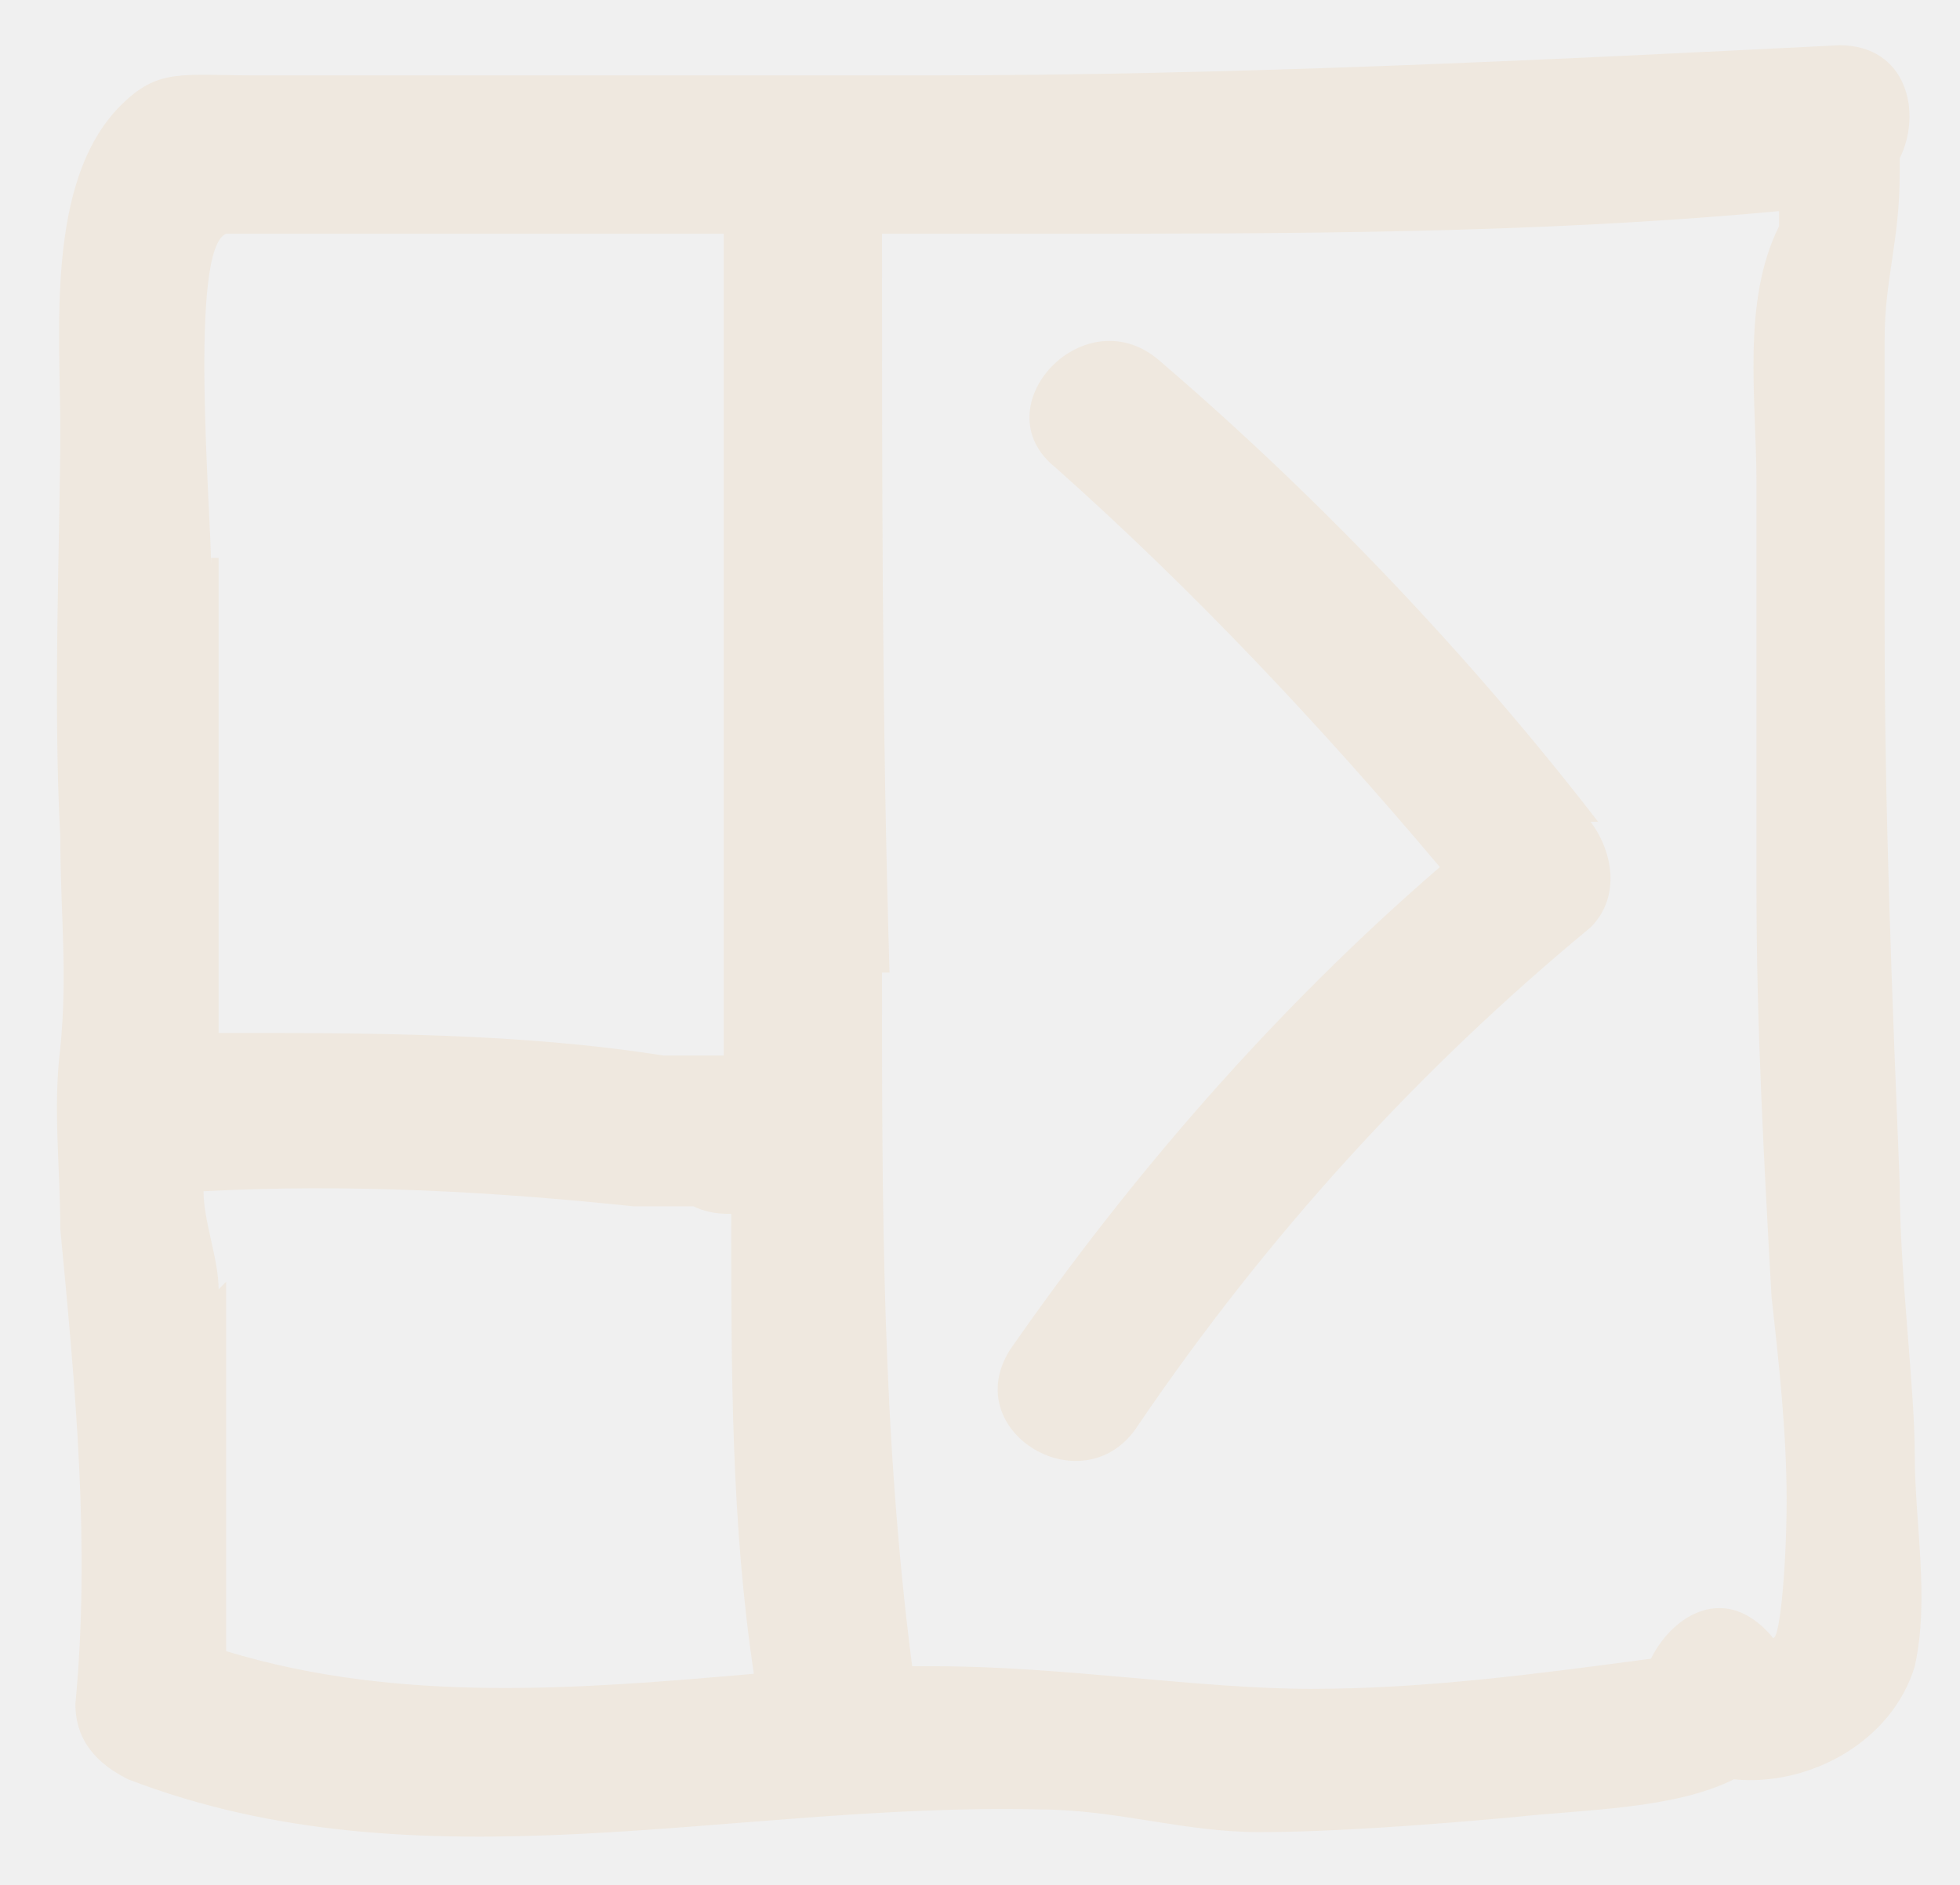
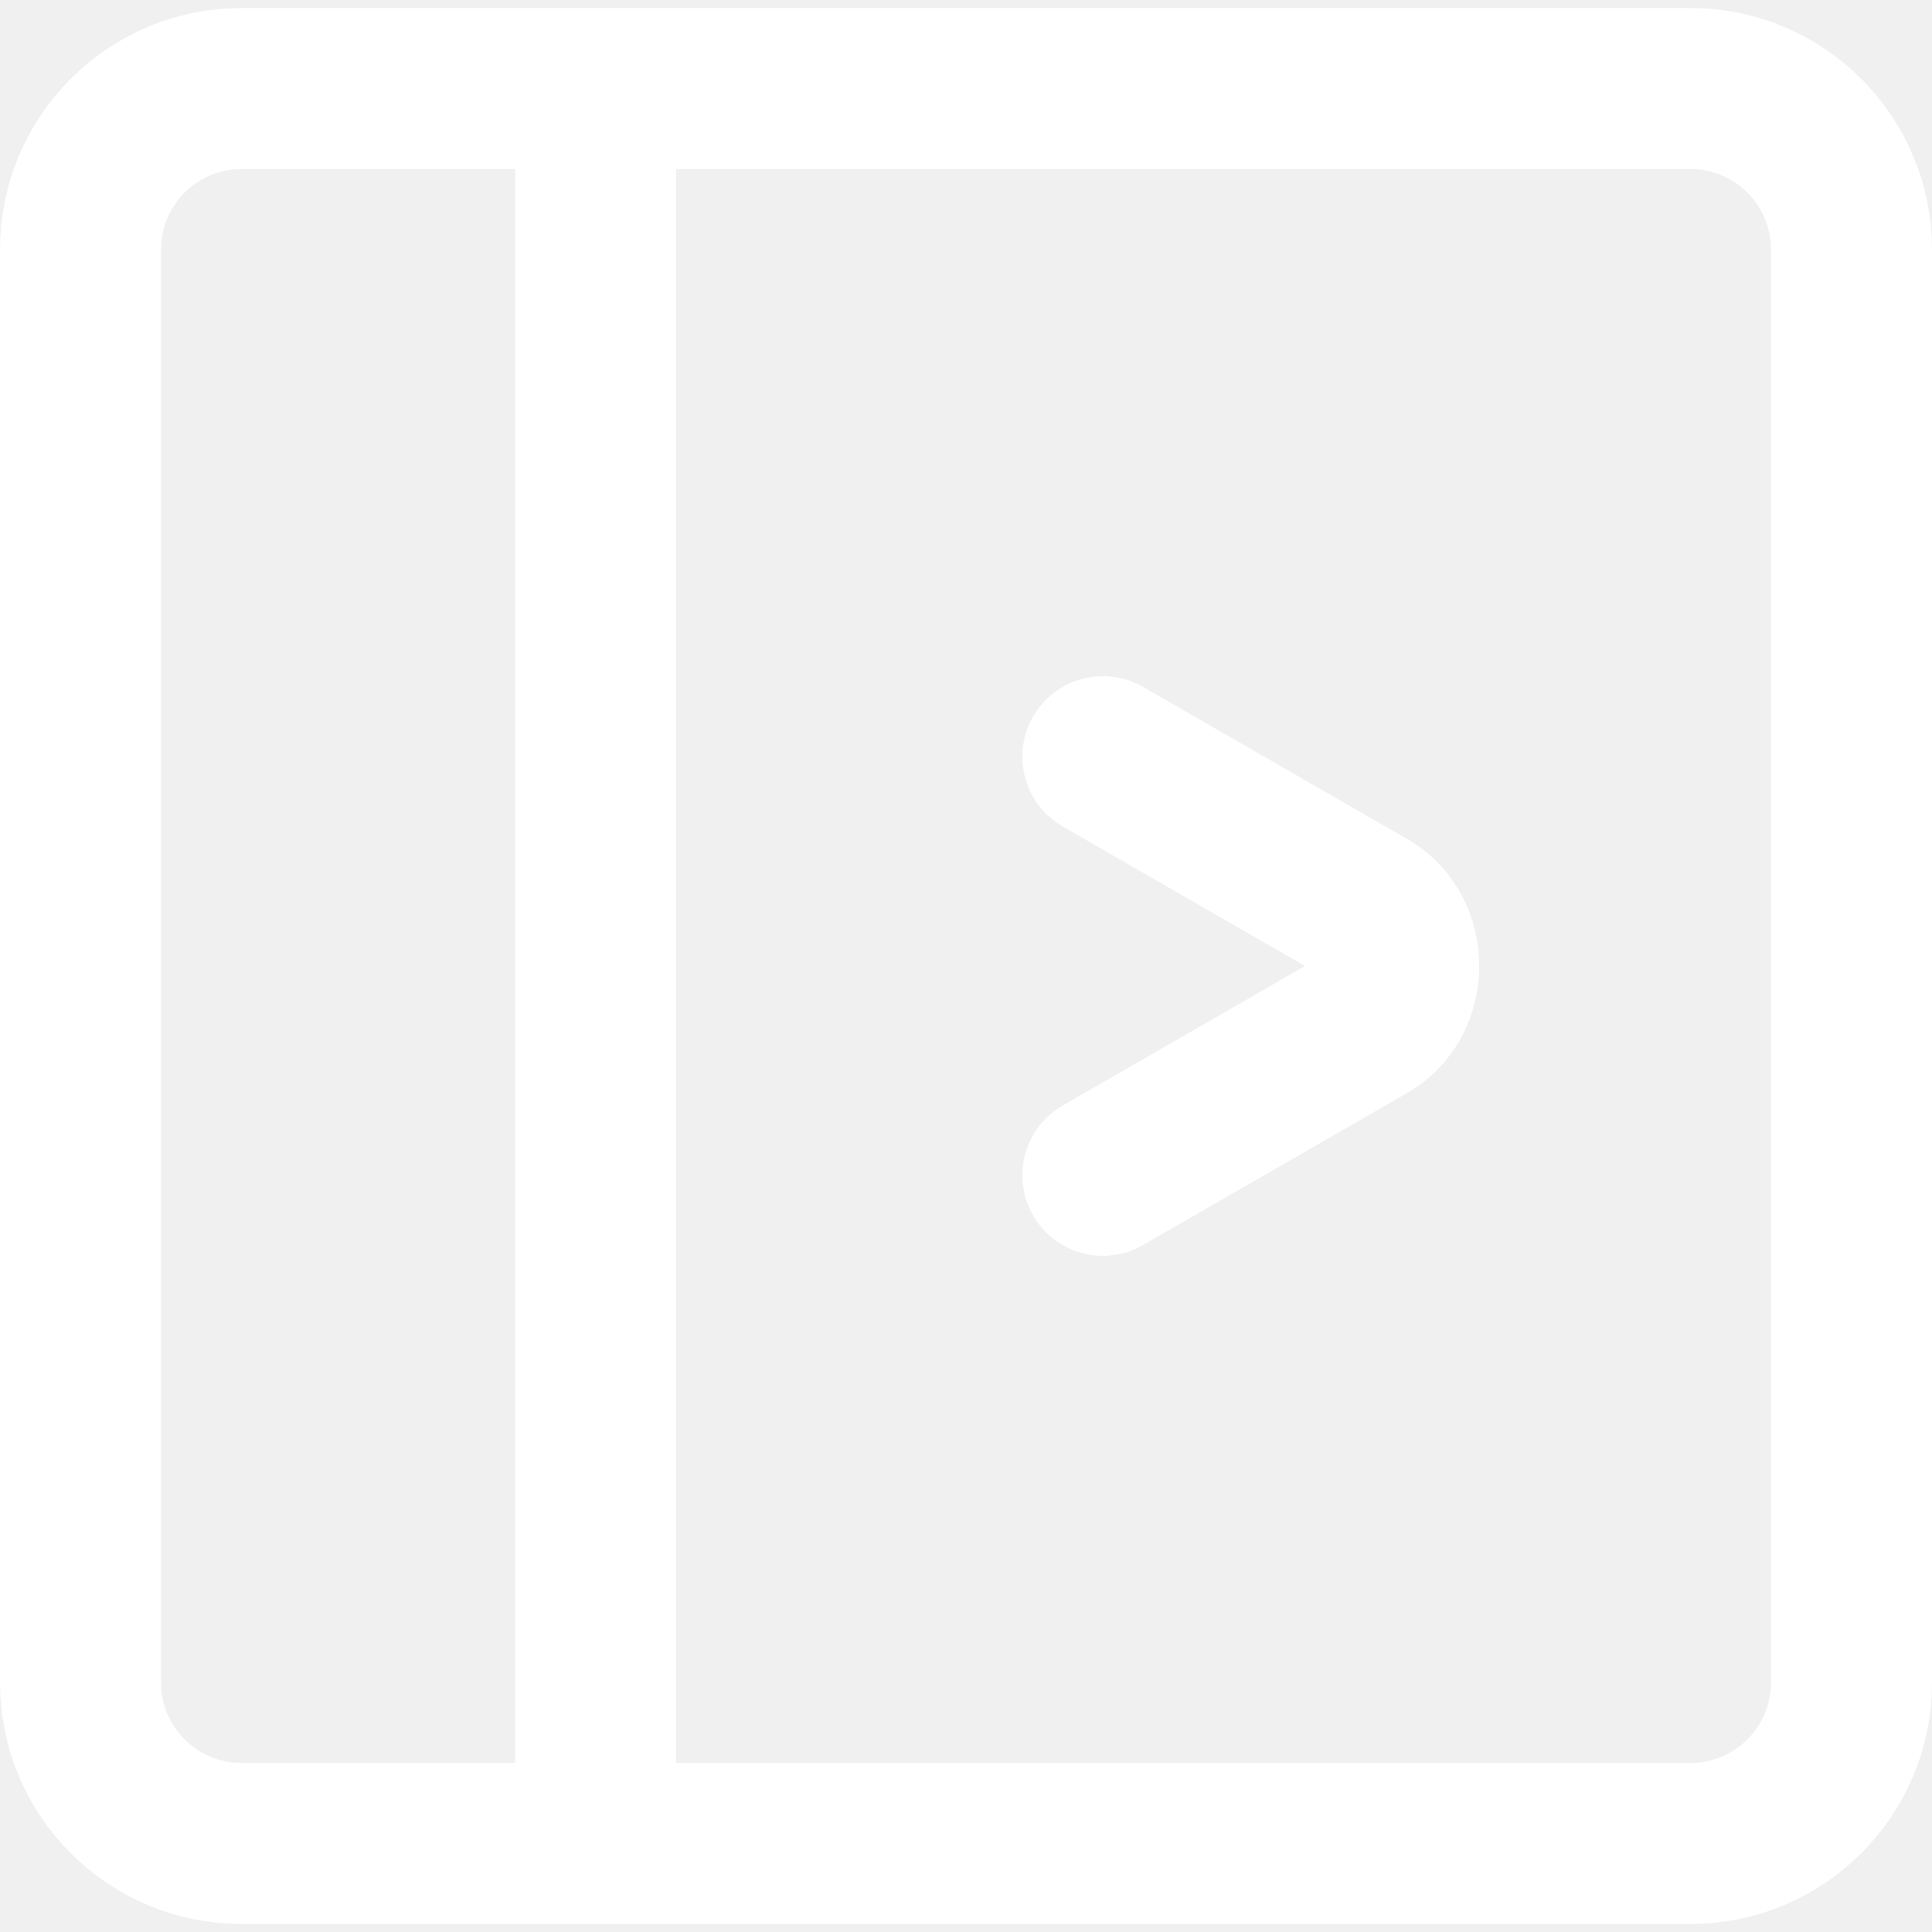
- <svg xmlns="http://www.w3.org/2000/svg" id="Layer_1" version="1.1" viewBox="0 0 26 25">
+ <svg xmlns="http://www.w3.org/2000/svg" id="Layer_1" version="1.1" viewBox="0 0 24 24">
  <defs>
    <style>
      .st0 {
-         fill: #efe8df;
+         stroke-linecap: round;
+         stroke-linejoin: round;
+       }
+ 
+       .st0, .st1 {
+         fill: none;
+         stroke: #fff;
+         stroke-width: 2px;
+       }
+ 
+       .st1 {
+         stroke-miterlimit: 10;
      }
    </style>
  </defs>
-   <path class="st0" d="M.8,16.3c.2,2.1.4,4.2.2,6.3,0,.5.3.8.7,1,3.9,1.5,8,.3,12.1.4,1,0,1.9.3,2.9.3s2.3-.1,3.4-.2c.9-.1,2.1-.1,2.9-.5,1,.1,2.1-.5,2.4-1.5.2-.9,0-1.9,0-2.8s-.2-2.4-.2-3.6c-.1-2.5-.2-4.9-.2-7.4v-3.8c0-.8.2-1.3.2-2.2v-.2c.3-.6.1-1.5-.8-1.5-4,.2-8.1.4-12.1.4H3.4c-1,0-1.3-.1-1.8.4-1,1-.8,3-.8,4.3s-.1,3.6,0,5.4c0,1,.1,1.8,0,2.8-.1.8,0,1.6,0,2.4ZM11.8,12.9c-.1-3.3-.1-6.5-.1-9.8h2.2c3.2,0,6.5,0,9.7-.3v.2c-.5,1-.3,2.3-.3,3.4v5.4c0,1.8.1,3.6.2,5.4.1.9.2,1.8.2,2.7s-.1,2-.2,1.8c-.6-.7-1.3-.3-1.6.3-1.5.2-3,.4-4.5.4s-3.3-.3-5-.3h-.3c-.4-3.1-.4-6.1-.4-9.2,0,0,.1,0,.1,0ZM2.9,17.1c0-.4-.2-.9-.2-1.3,1.9-.1,3.8,0,5.7.2h.8c.2.1.4.1.5.1,0,2.1,0,4.1.3,6.1-2.3.2-4.7.4-7-.3v-4.9h0ZM2.8,7.5c0-.7-.3-4.2.2-4.4h6.6v10.9h-.8c-1.9-.3-3.9-.3-5.9-.3v-6.3h-.1Z" />
-   <path class="st0" d="M21.2,10.9c-1.7-2.2-3.7-4.3-5.8-6.1-1-.9-2.4.6-1.4,1.4,1.8,1.6,3.5,3.4,5.1,5.3-2.2,1.9-4.1,4.1-5.7,6.4-.7,1.1,1,2.1,1.7,1,1.7-2.5,3.7-4.7,6-6.6.4-.4.3-1,0-1.4h.1Z" />
+   <rect class="st0" x="1" y="1.1" width="22" height="21.8" rx="2" ry="2" />
+   <line class="st1" x1="7.4" y1="1.1" x2="7.4" y2="23" />
+   <path class="st0" d="M13.7,14.6l3.3-1.9c.5-.3.5-1.1,0-1.4l-3.3-1.9" />
</svg>
